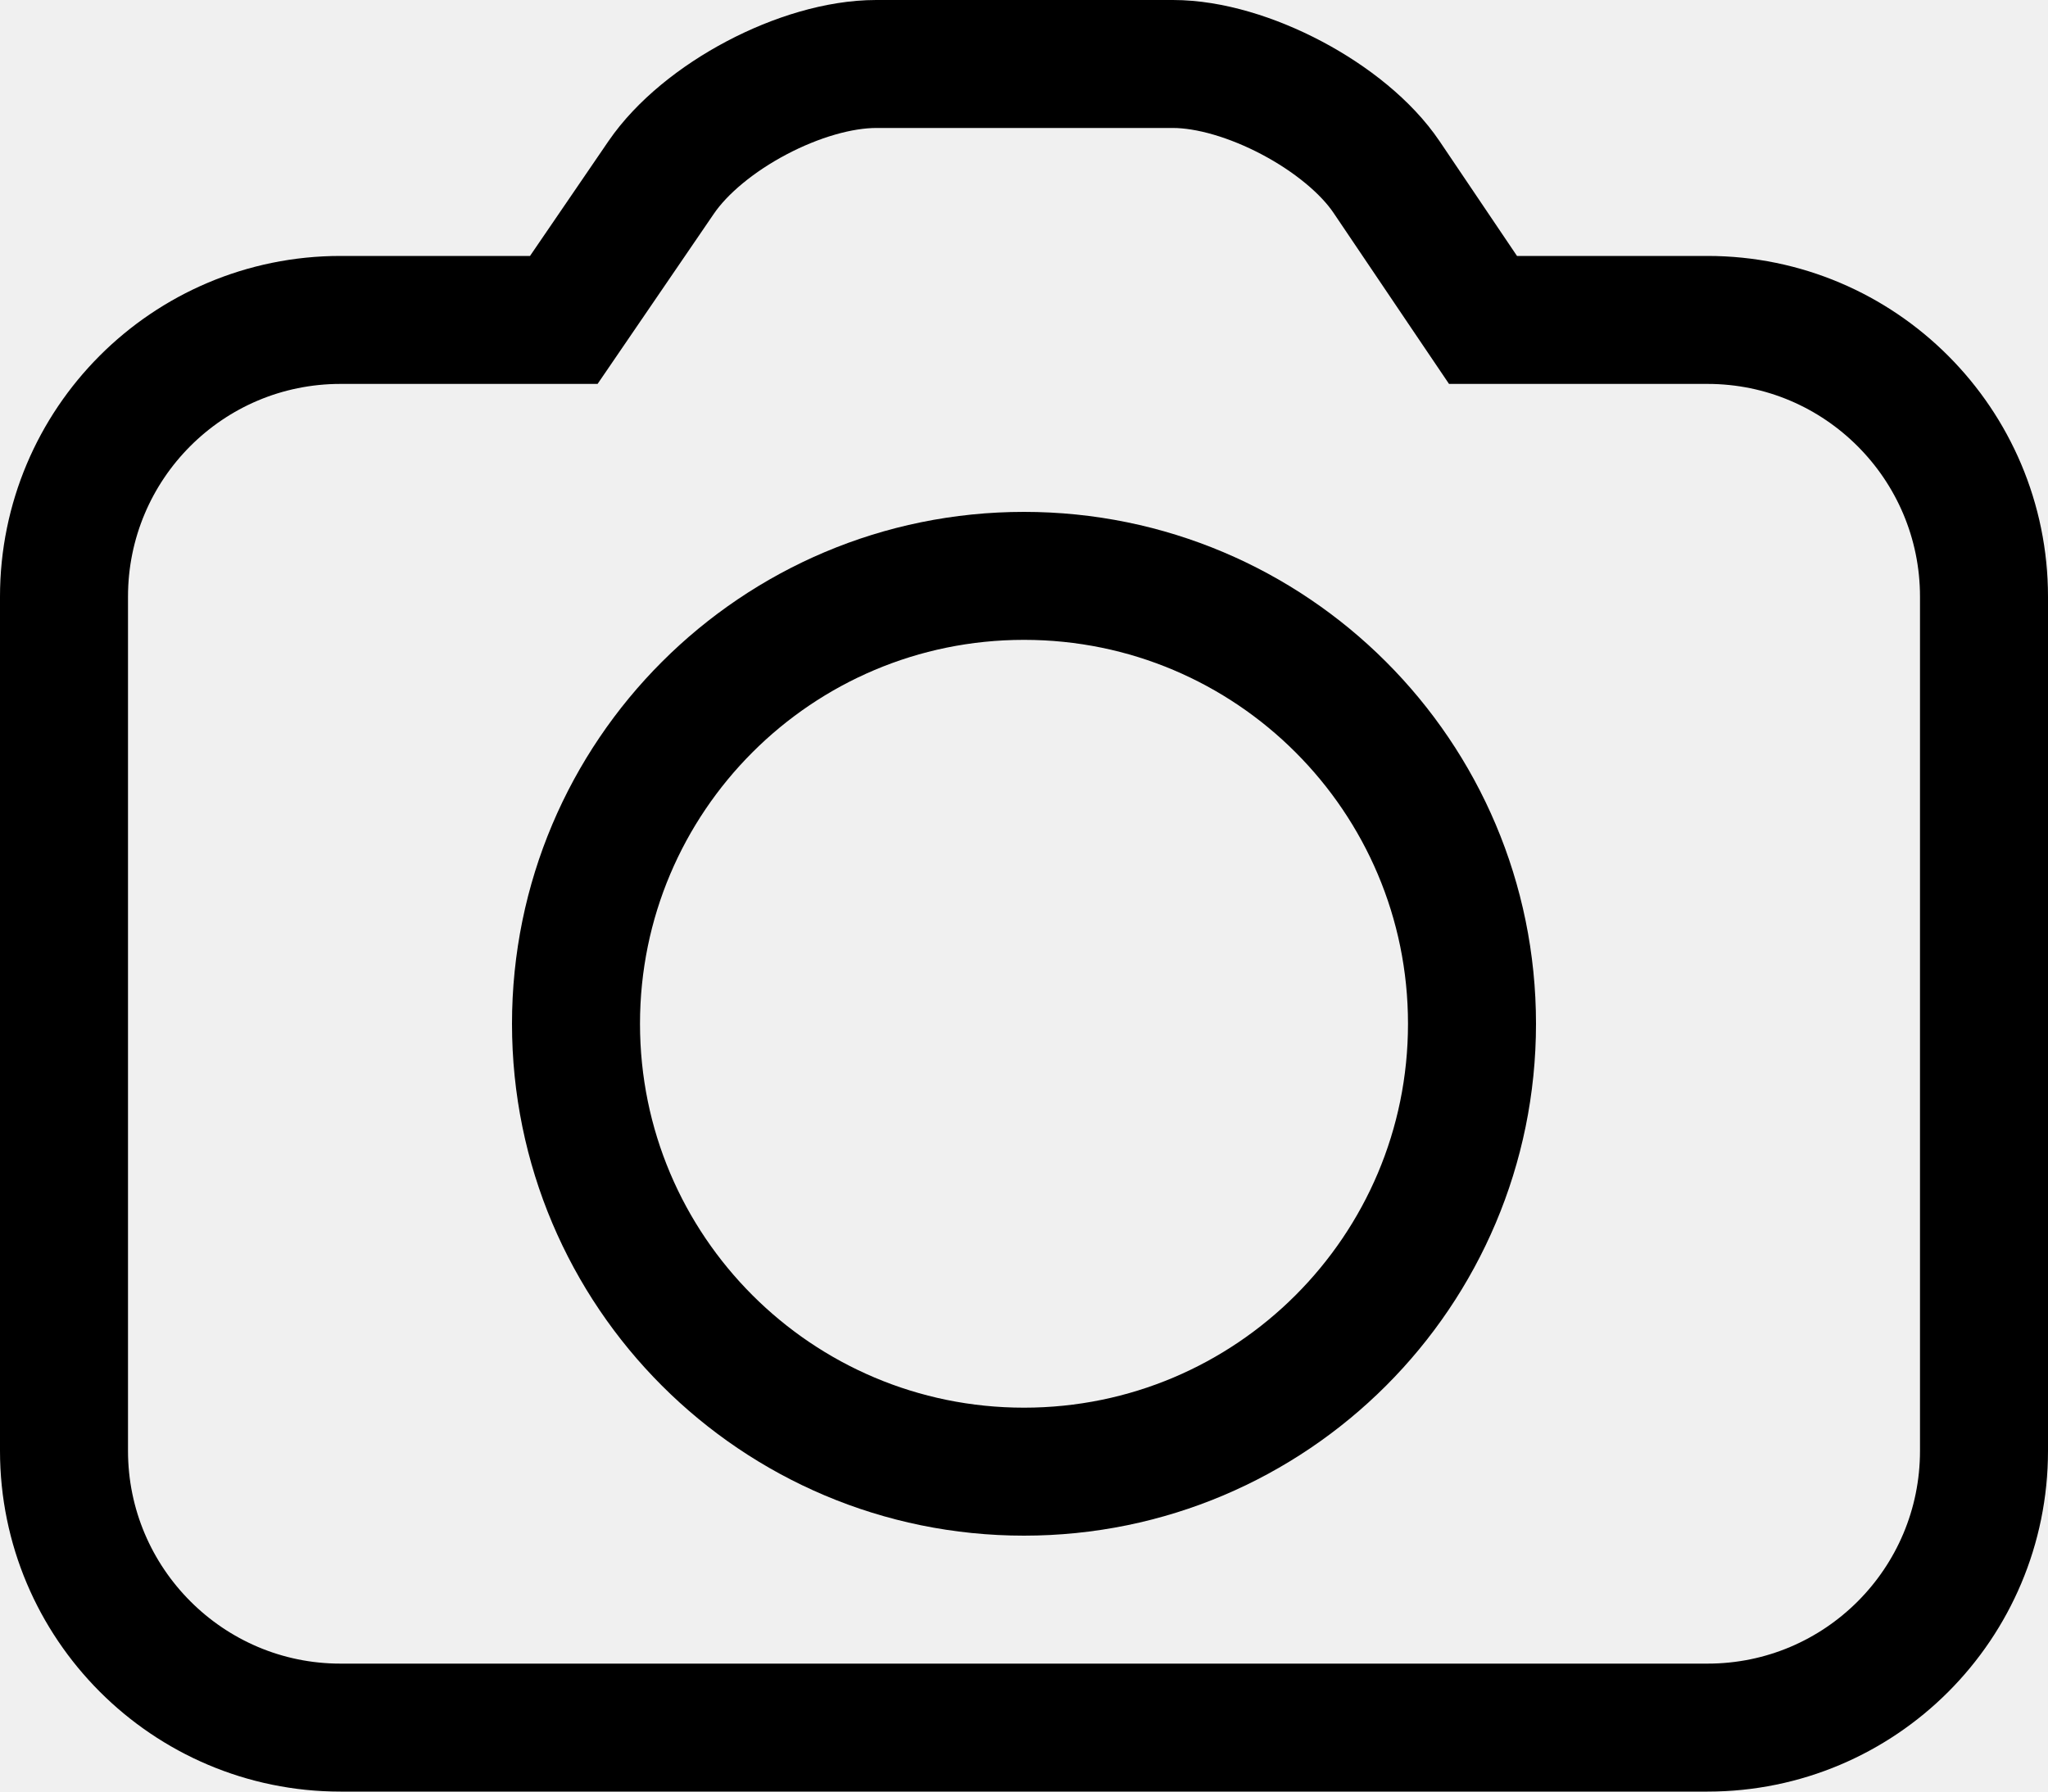
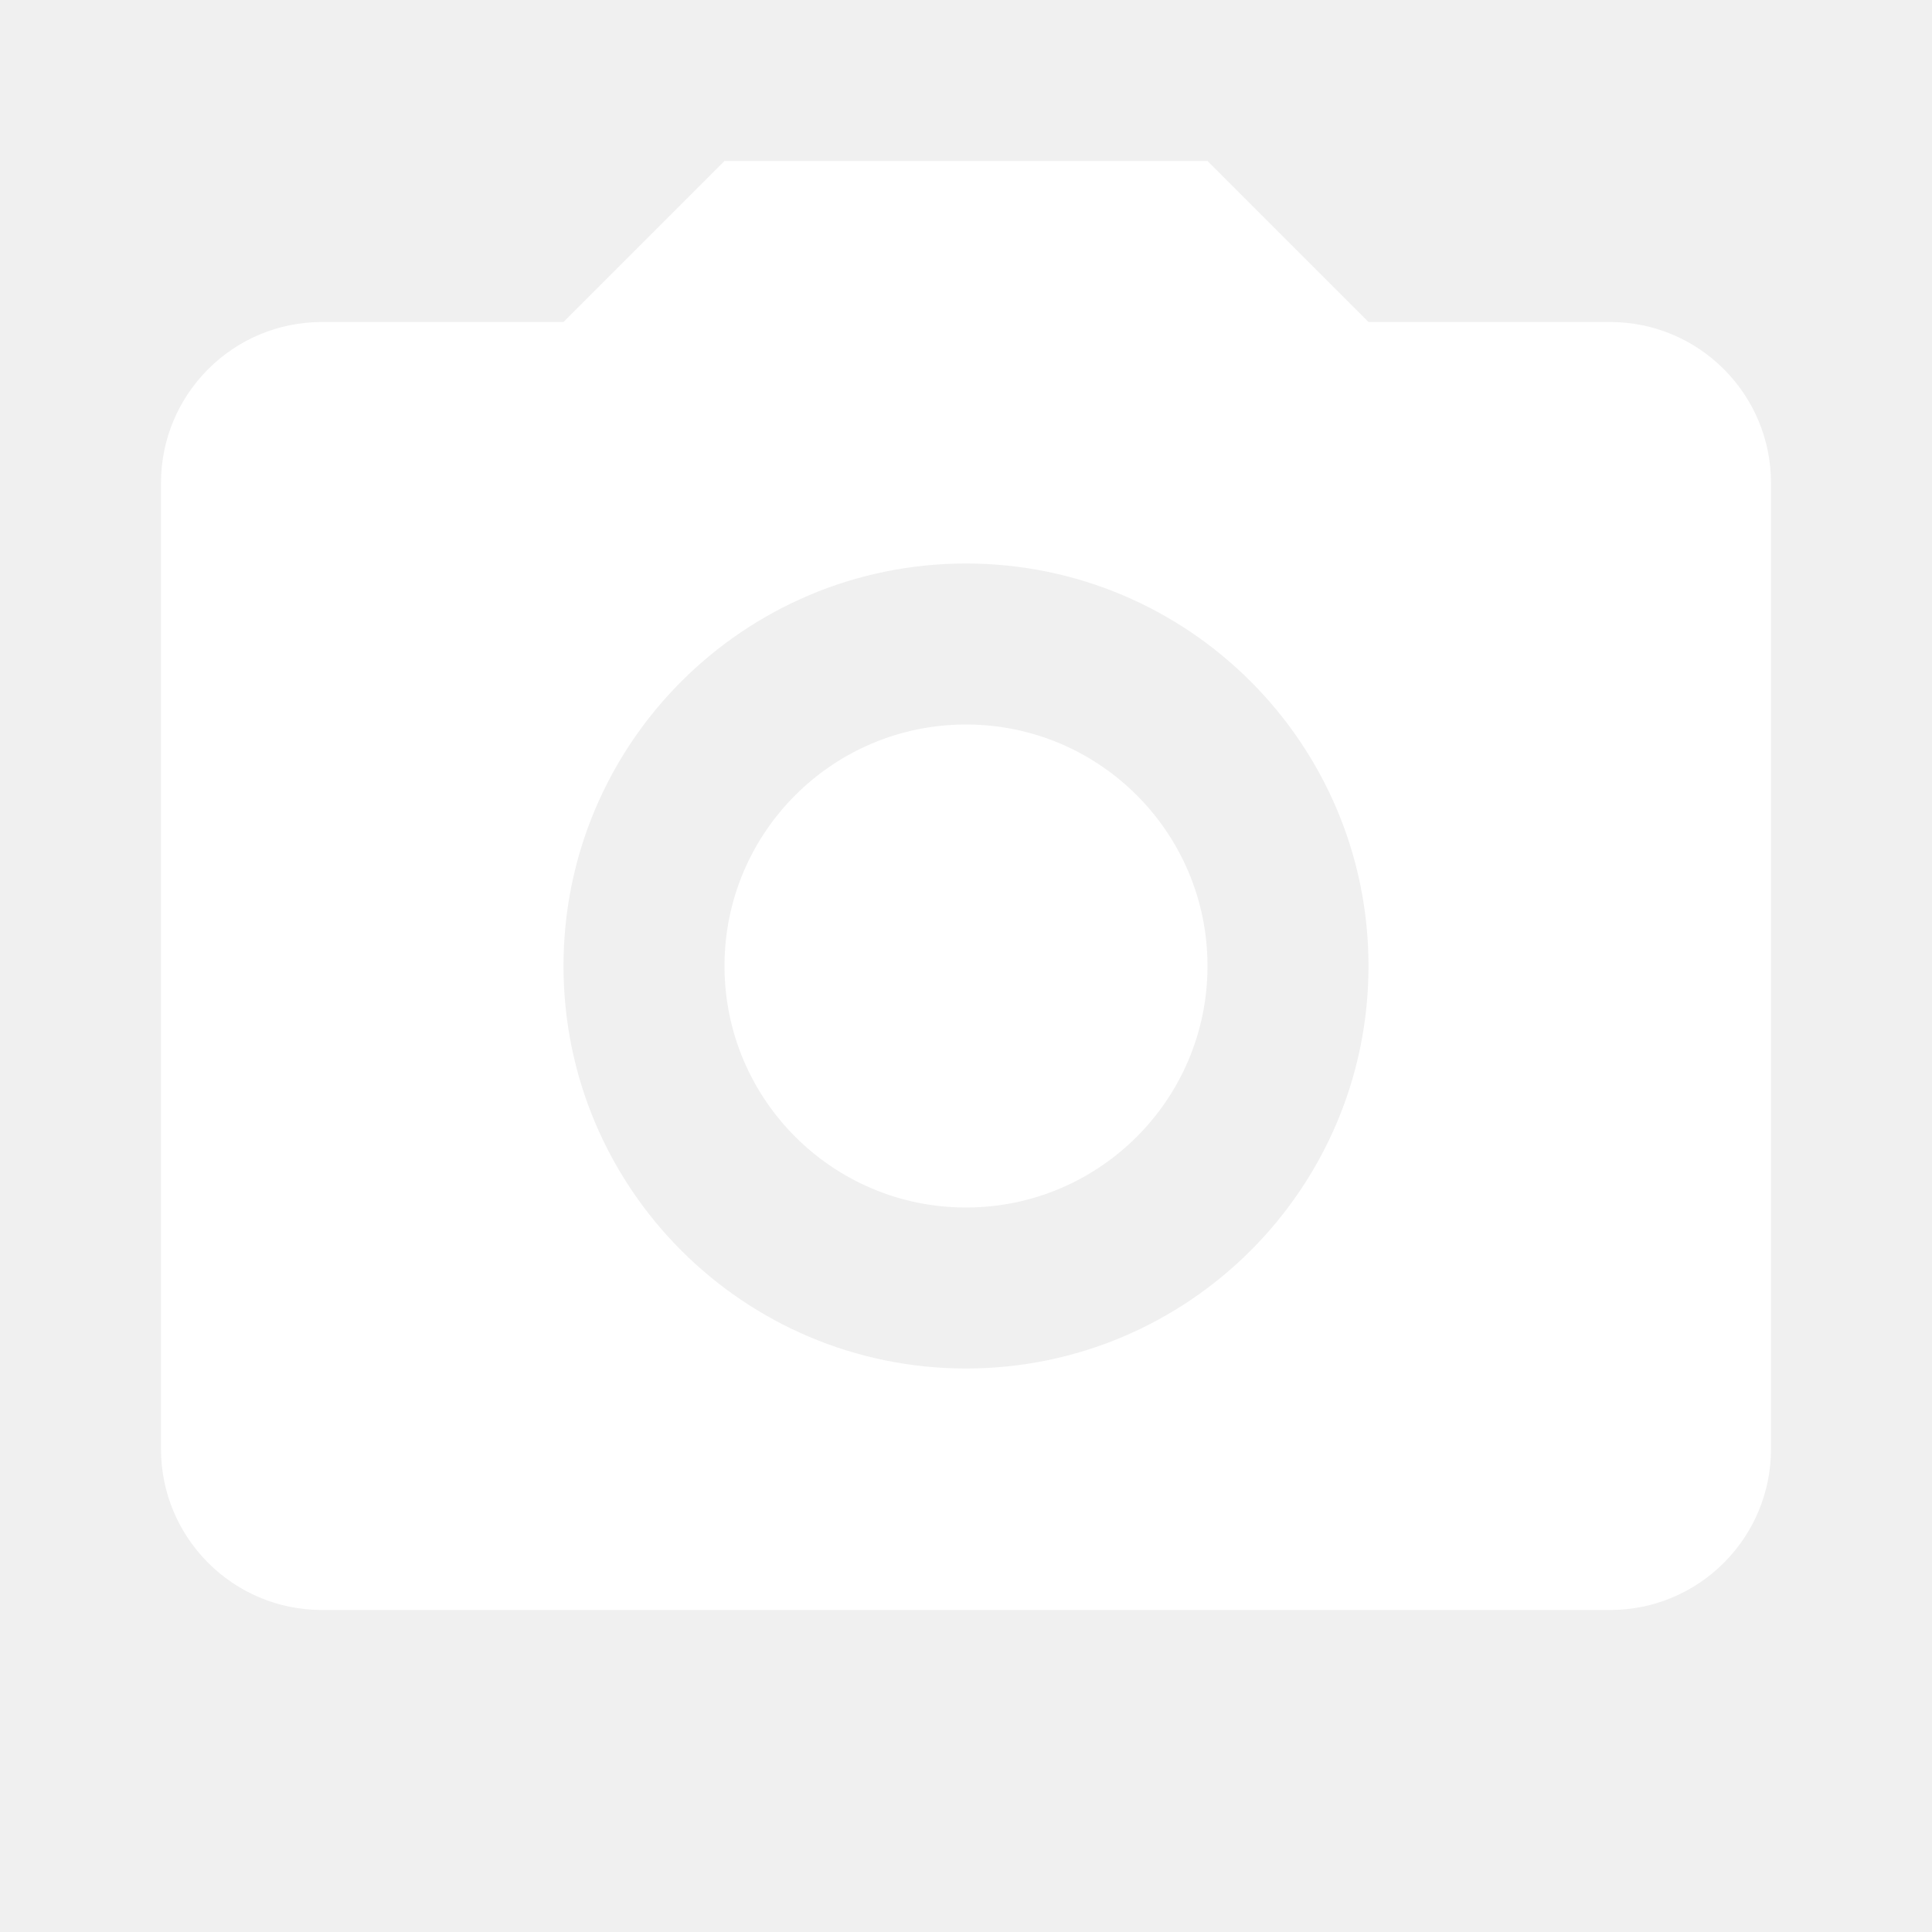
- <svg xmlns="http://www.w3.org/2000/svg" width="24px" height="21px" viewBox="0 0 24 21" version="1.1">
-   <g id="Page-1" stroke="none" stroke-width="1" fill="none" fill-rule="evenodd">
-     <g id="Instagram-UI-2018---iPhone-X" transform="translate(-10, -55)" stroke="#000000" stroke-width="1.5">
-       <g id="Top-Section">
-         <g id="Camera" transform="translate(10, 55)">
-           <path d="M13.745,0.75 L10.269,0.75 C9.401,0.75 8.236,1.366 7.748,2.08 L6.607,3.75 L3.99,3.75 C2.199,3.75 0.75,5.202 0.75,6.995 L0.75,17.005 C0.75,18.795 2.202,20.25 3.99,20.25 L20.01,20.25 C21.801,20.25 23.25,18.798 23.25,17.005 L23.25,6.995 C23.25,5.205 21.798,3.75 20.01,3.75 L17.379,3.75 L17.156,3.42 L16.248,2.074 C15.774,1.372 14.602,0.75 13.745,0.75 Z" id="Combined-Shape" />
-           <circle id="Oval-2" cx="12" cy="12" r="5.25" />
-         </g>
-       </g>
-     </g>
-   </g>
+ <svg xmlns="http://www.w3.org/2000/svg" style="width:24px;height:24px" viewBox="0 0 24 24">
+   <path fill="#ffffff" d="M4,4H7L9,2H15L17,4H20A2,2 0 0,1 22,6V18A2,2 0 0,1 20,20H4A2,2 0 0,1 2,18V6A2,2 0 0,1 4,4M12,7A5,5 0 0,0 7,12A5,5 0 0,0 12,17A5,5 0 0,0 17,12A5,5 0 0,0 12,7M12,9A3,3 0 0,1 15,12A3,3 0 0,1 12,15A3,3 0 0,1 9,12A3,3 0 0,1 12,9Z" />
</svg>
